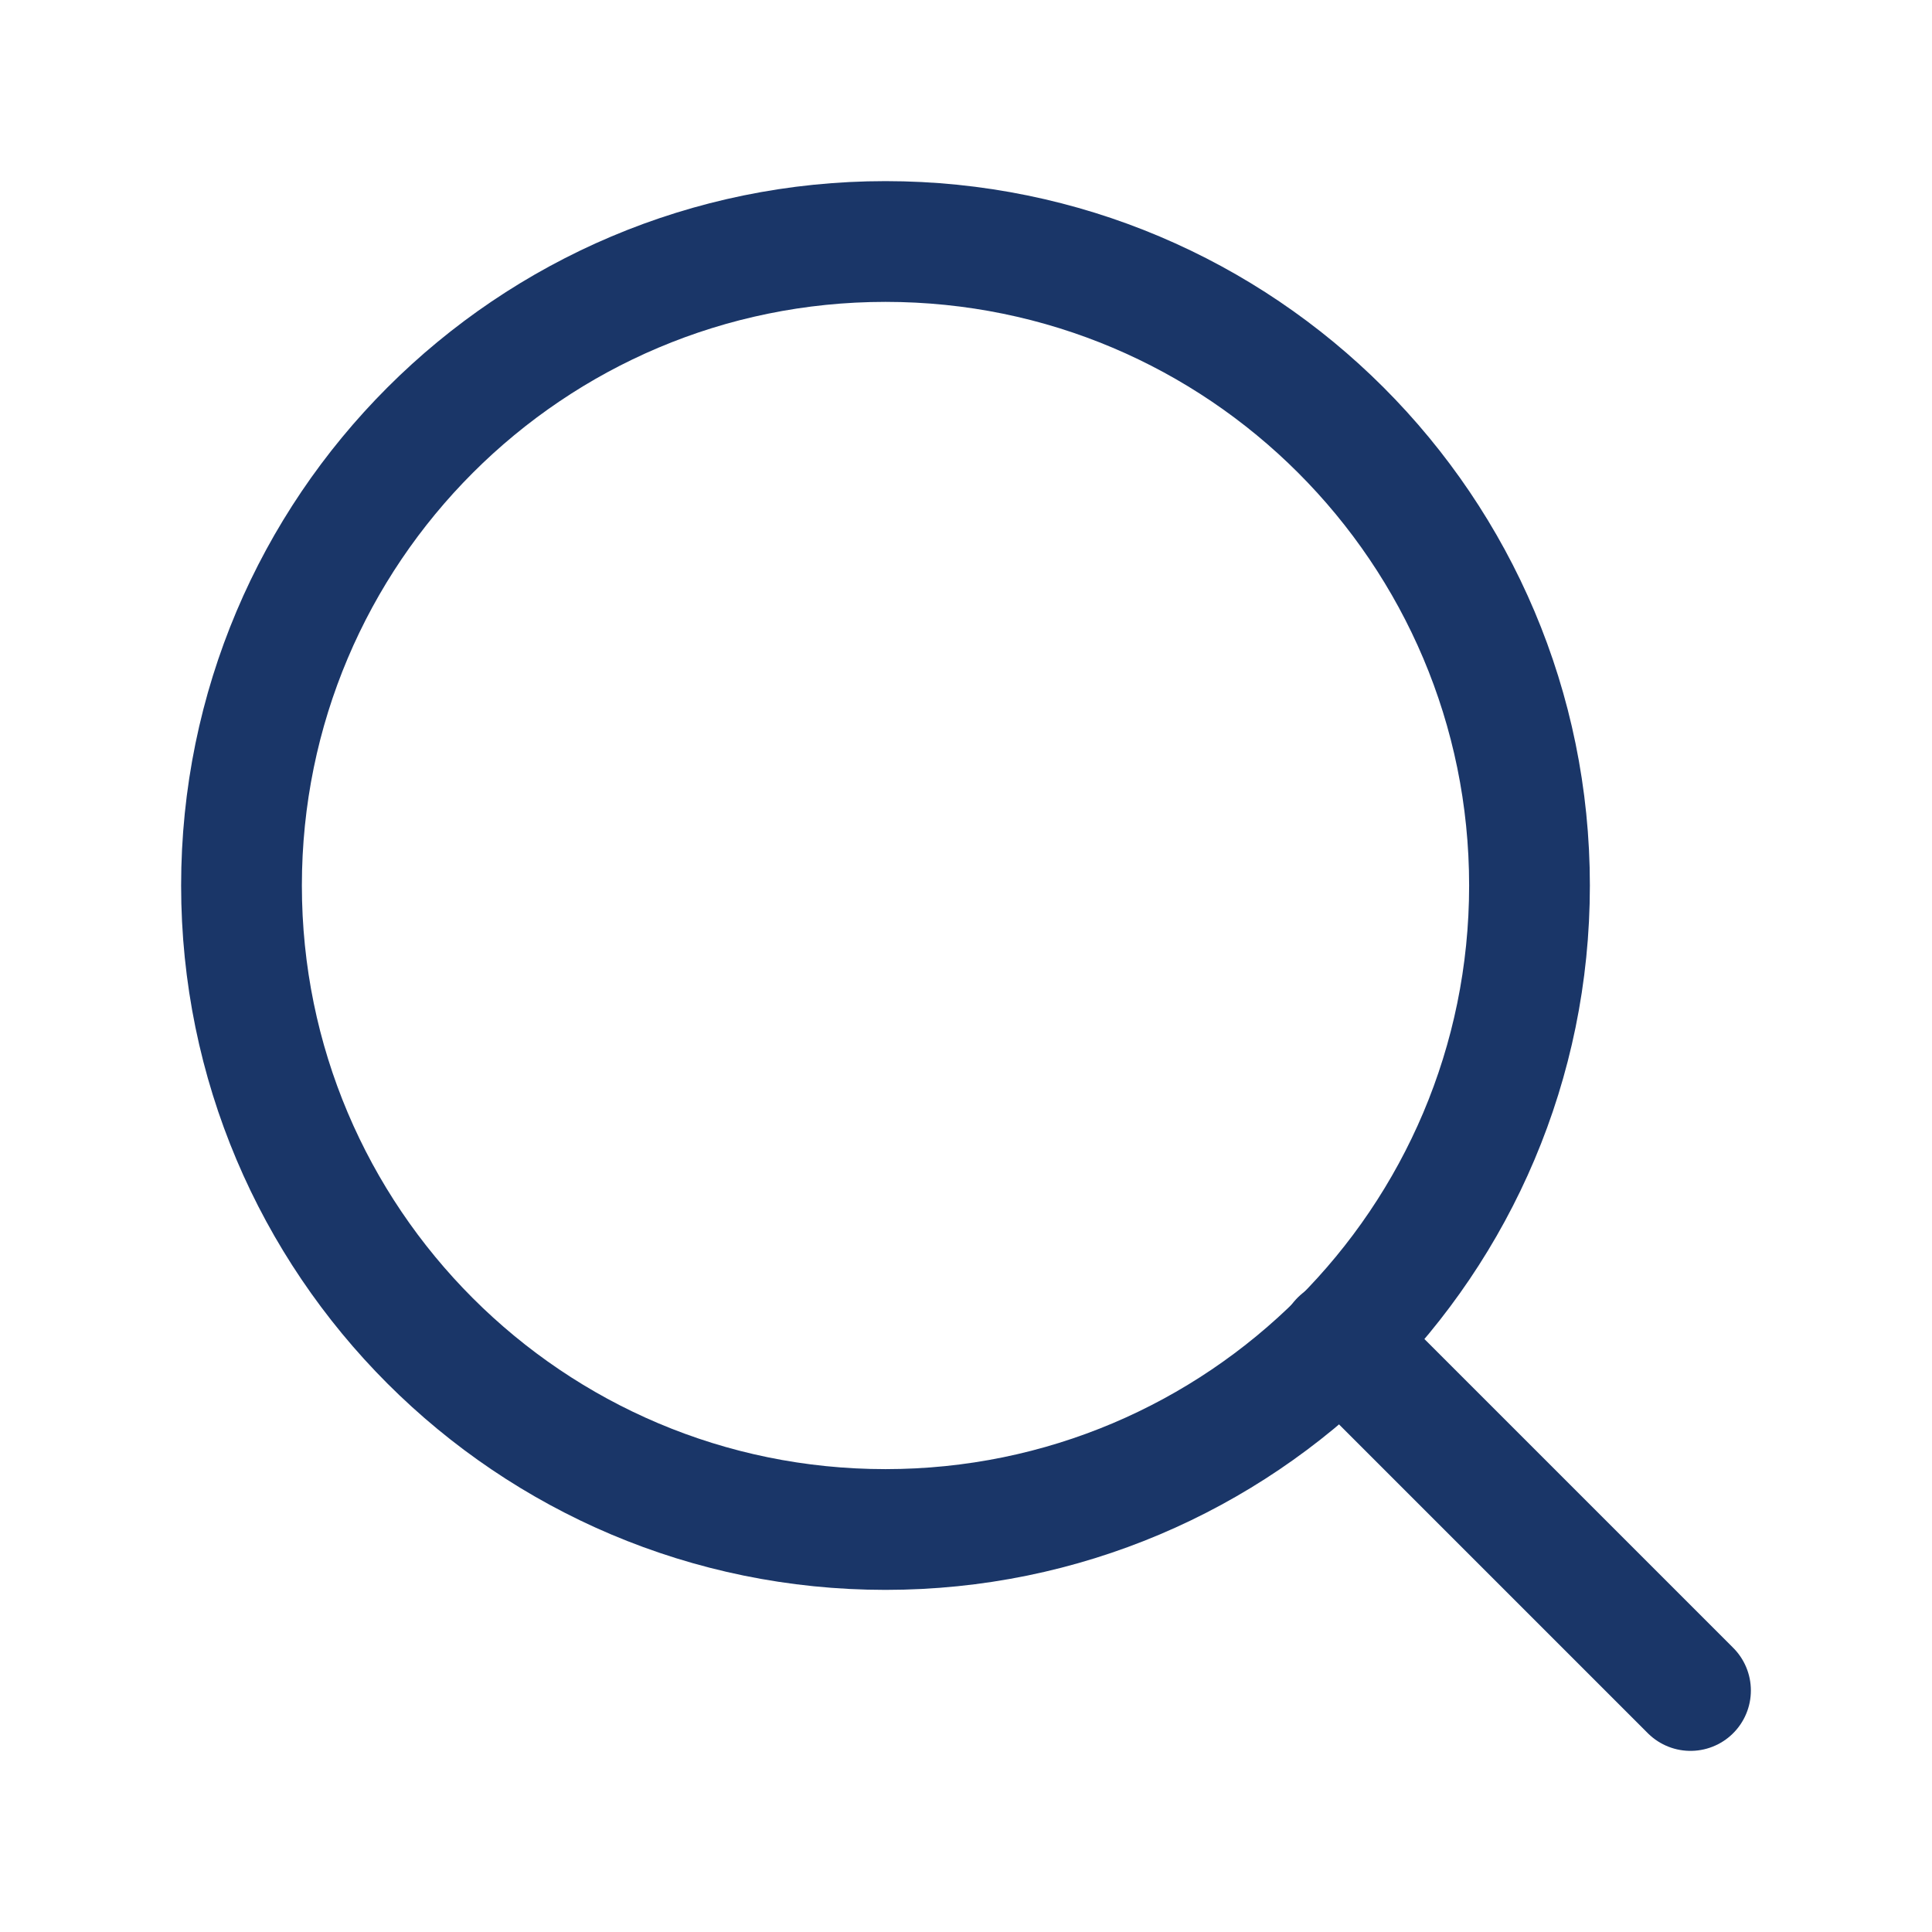
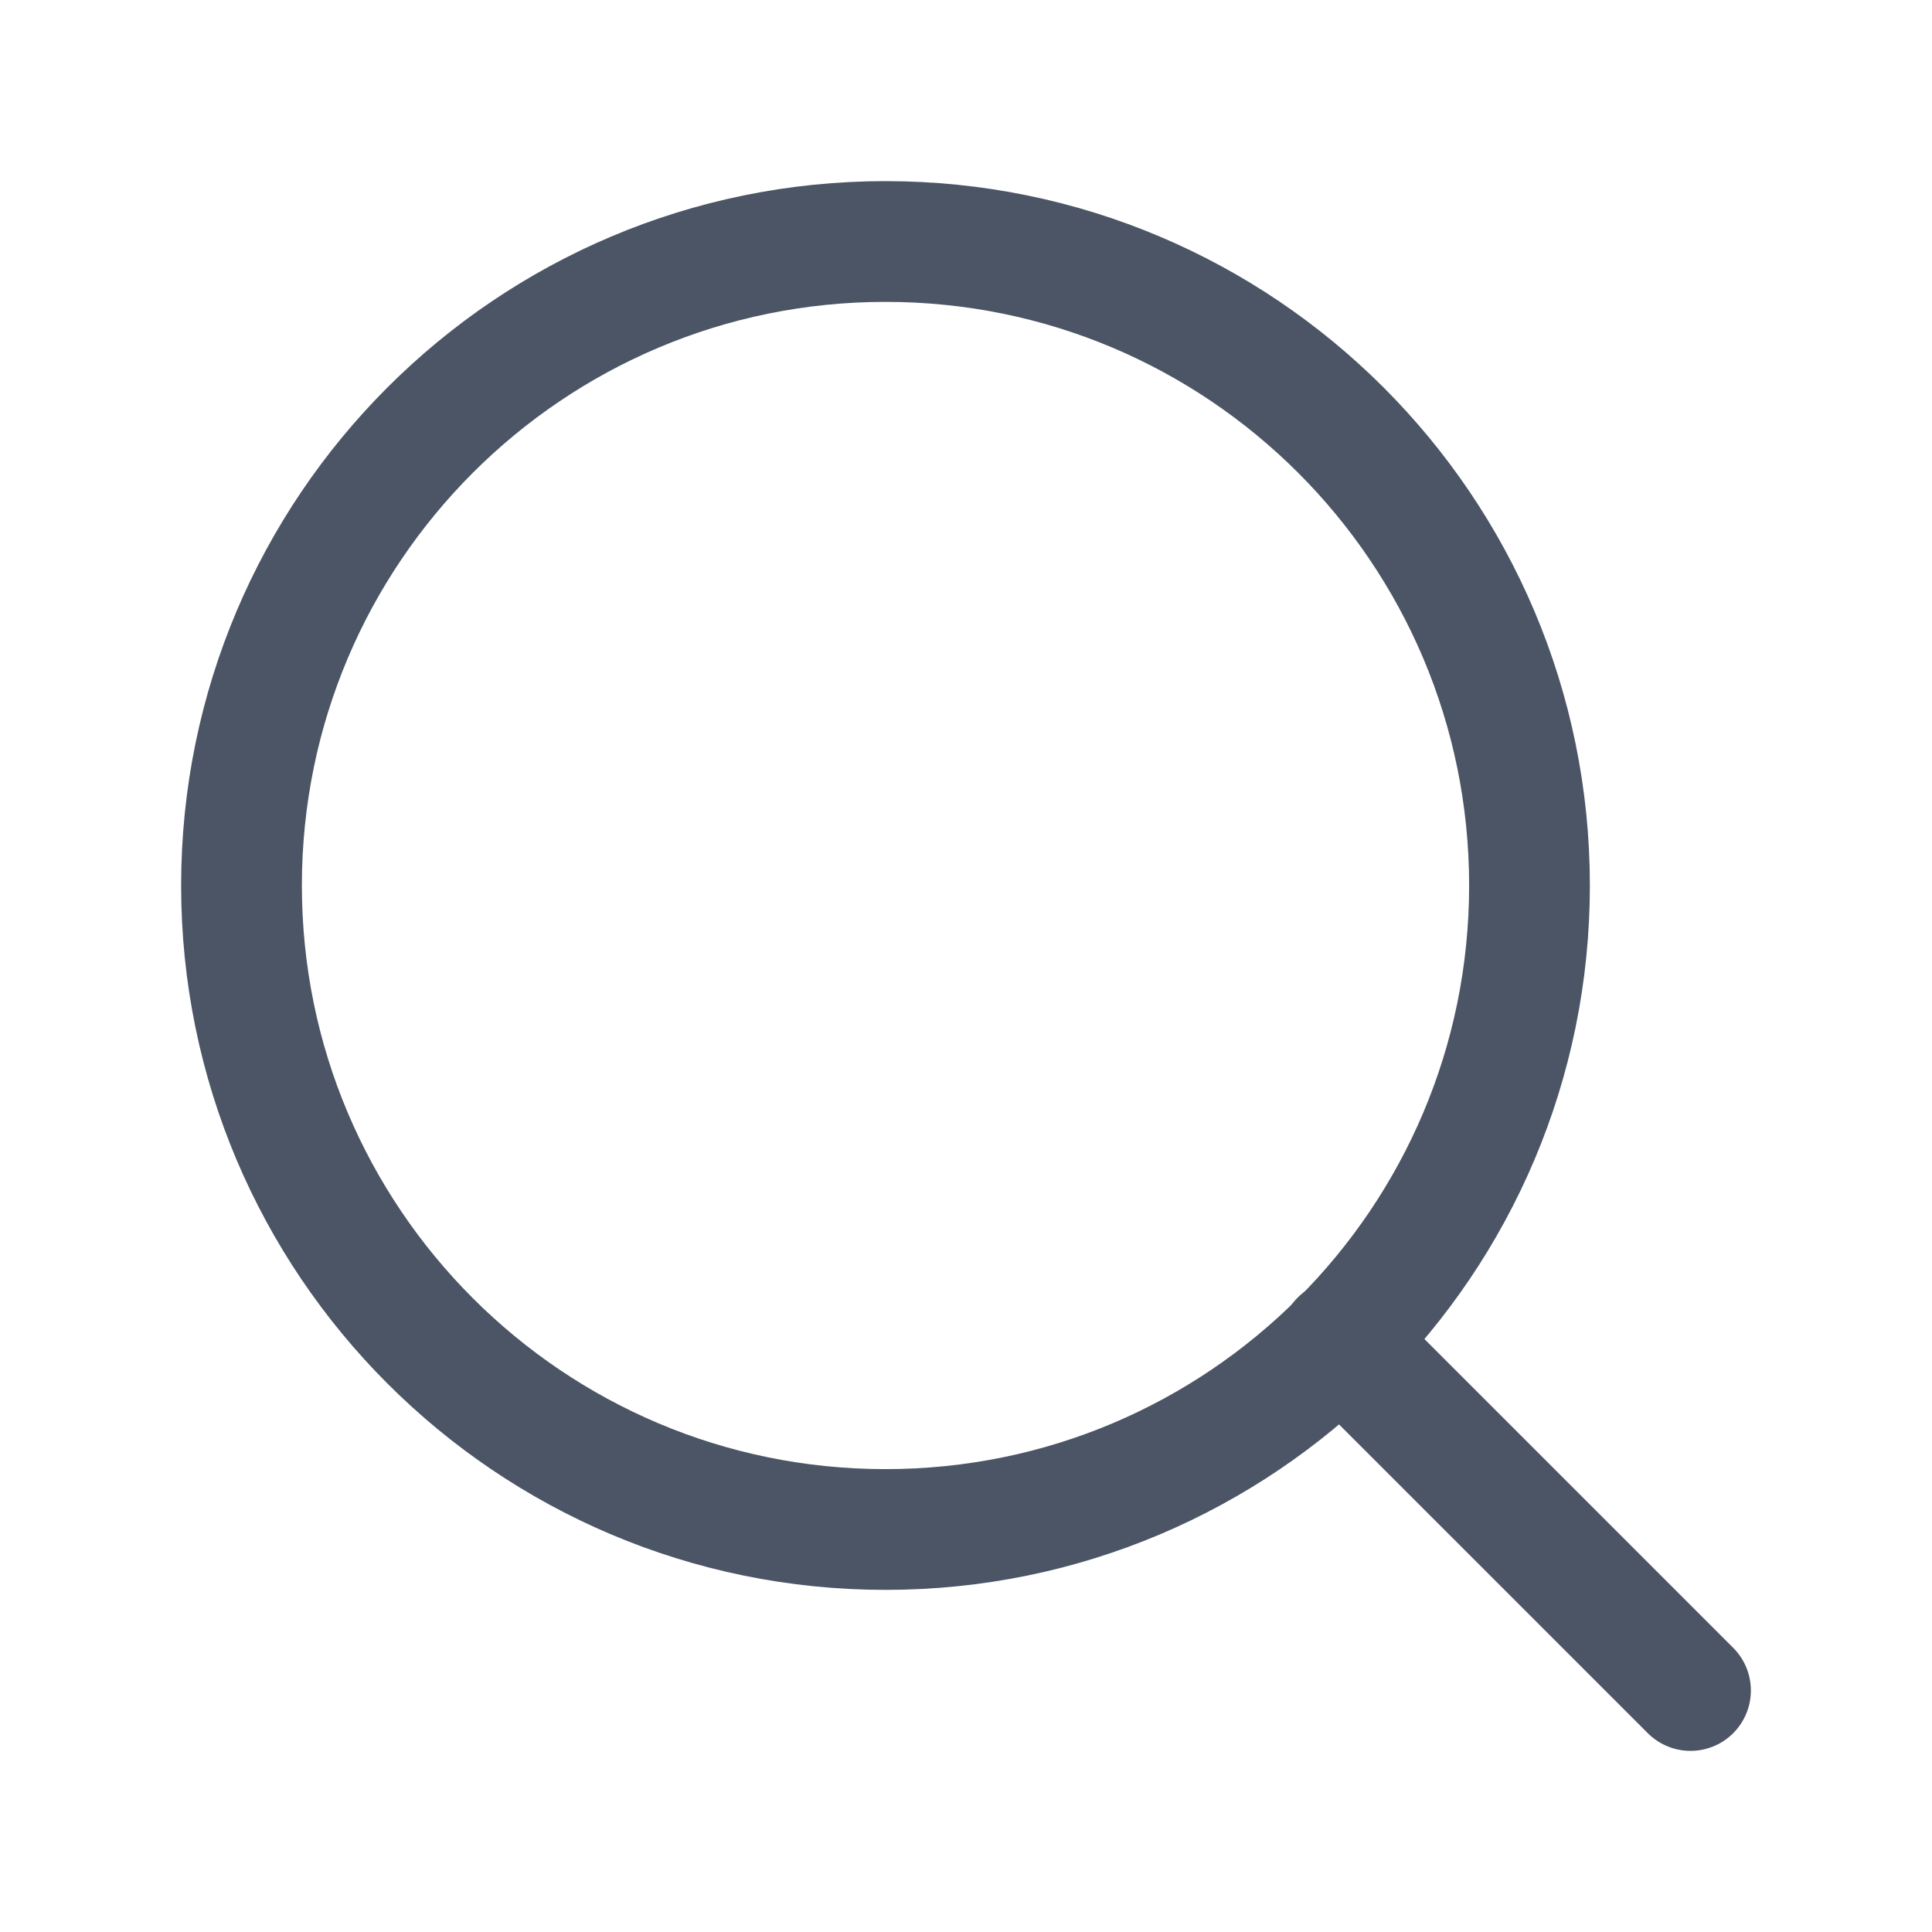
<svg xmlns="http://www.w3.org/2000/svg" width="24" height="24" viewBox="0 0 24 24" fill="none">
-   <path d="M11 19C15.418 19 19 15.418 19 11C19 6.582 15.418 3 11 3C6.582 3 3 6.582 3 11C3 15.418 6.582 19 11 19Z" stroke="#1A3668" stroke-width="1.5" stroke-linecap="round" stroke-linejoin="round" />
-   <path d="M21 21L16.65 16.65" stroke="#1A3668" stroke-width="1.5" stroke-linecap="round" stroke-linejoin="round" />
+   <path d="M11 19C15.418 19 19 15.418 19 11C19 6.582 15.418 3 11 3C6.582 3 3 6.582 3 11C3 15.418 6.582 19 11 19Z" stroke="#4B5565" stroke-width="1.5" stroke-linecap="round" stroke-linejoin="round" />
+   <path d="M21 21L16.65 16.65" stroke="#4B5565" stroke-width="1.5" stroke-linecap="round" stroke-linejoin="round" />
</svg>
